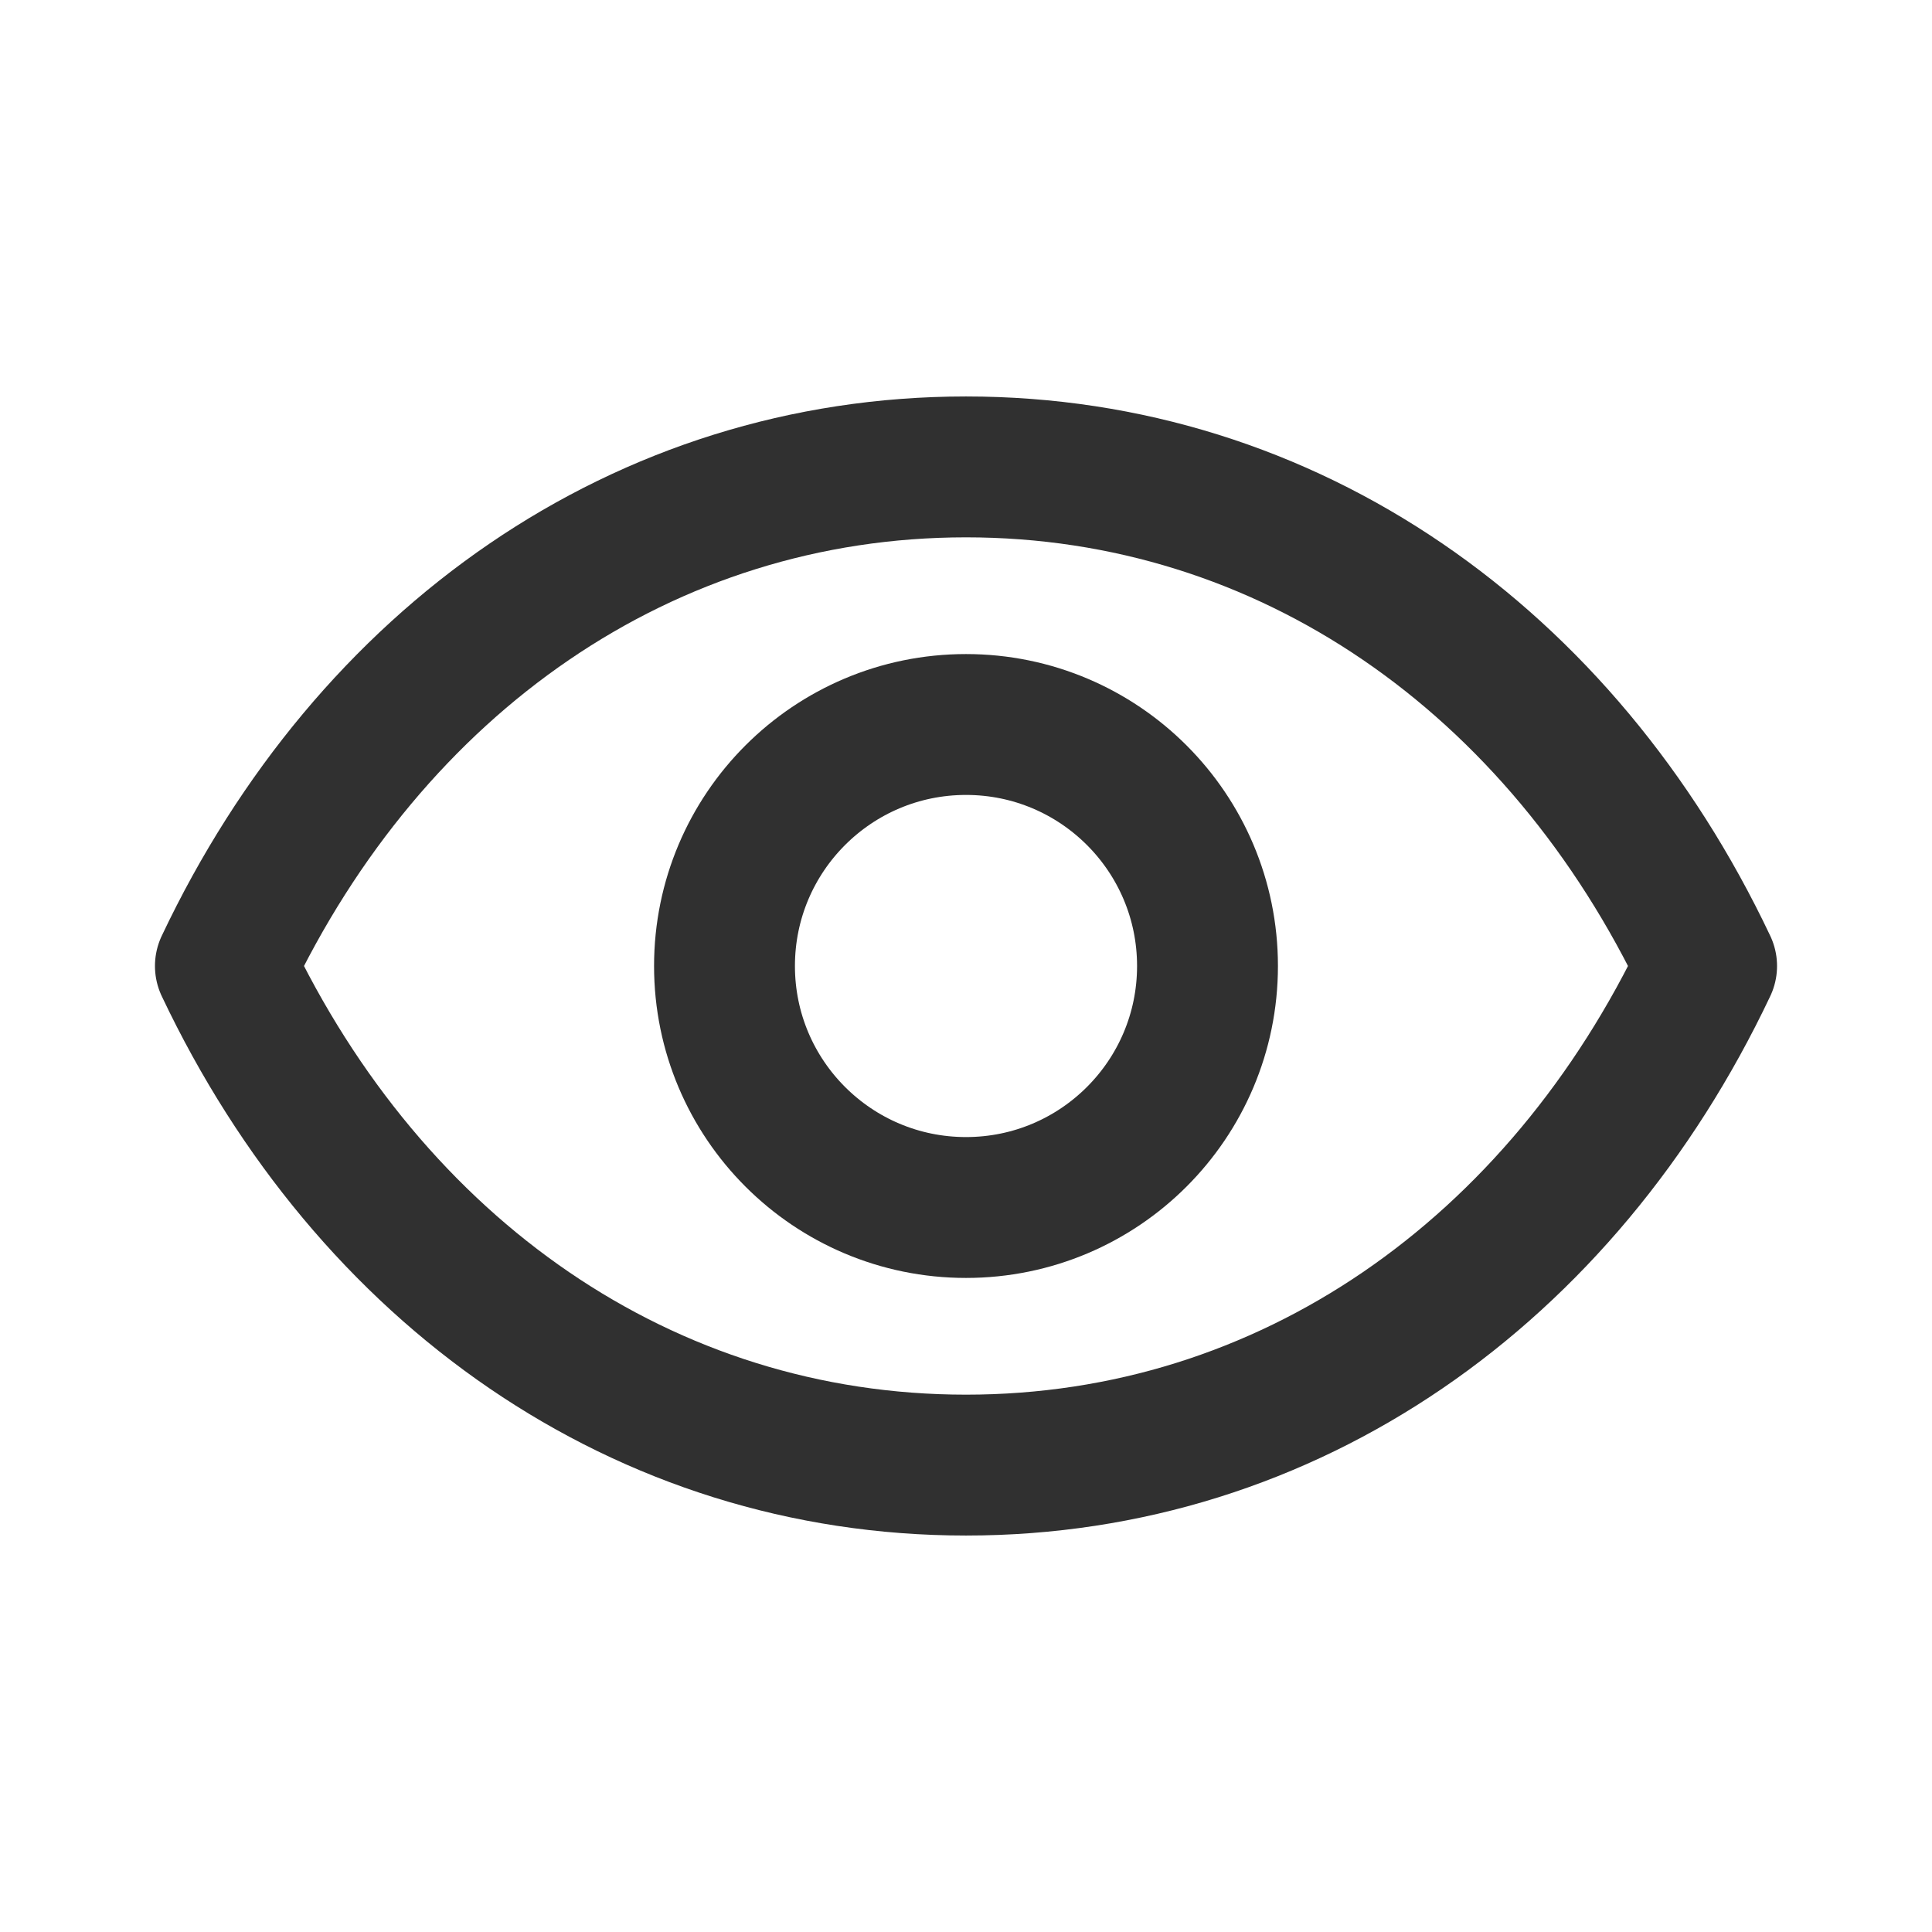
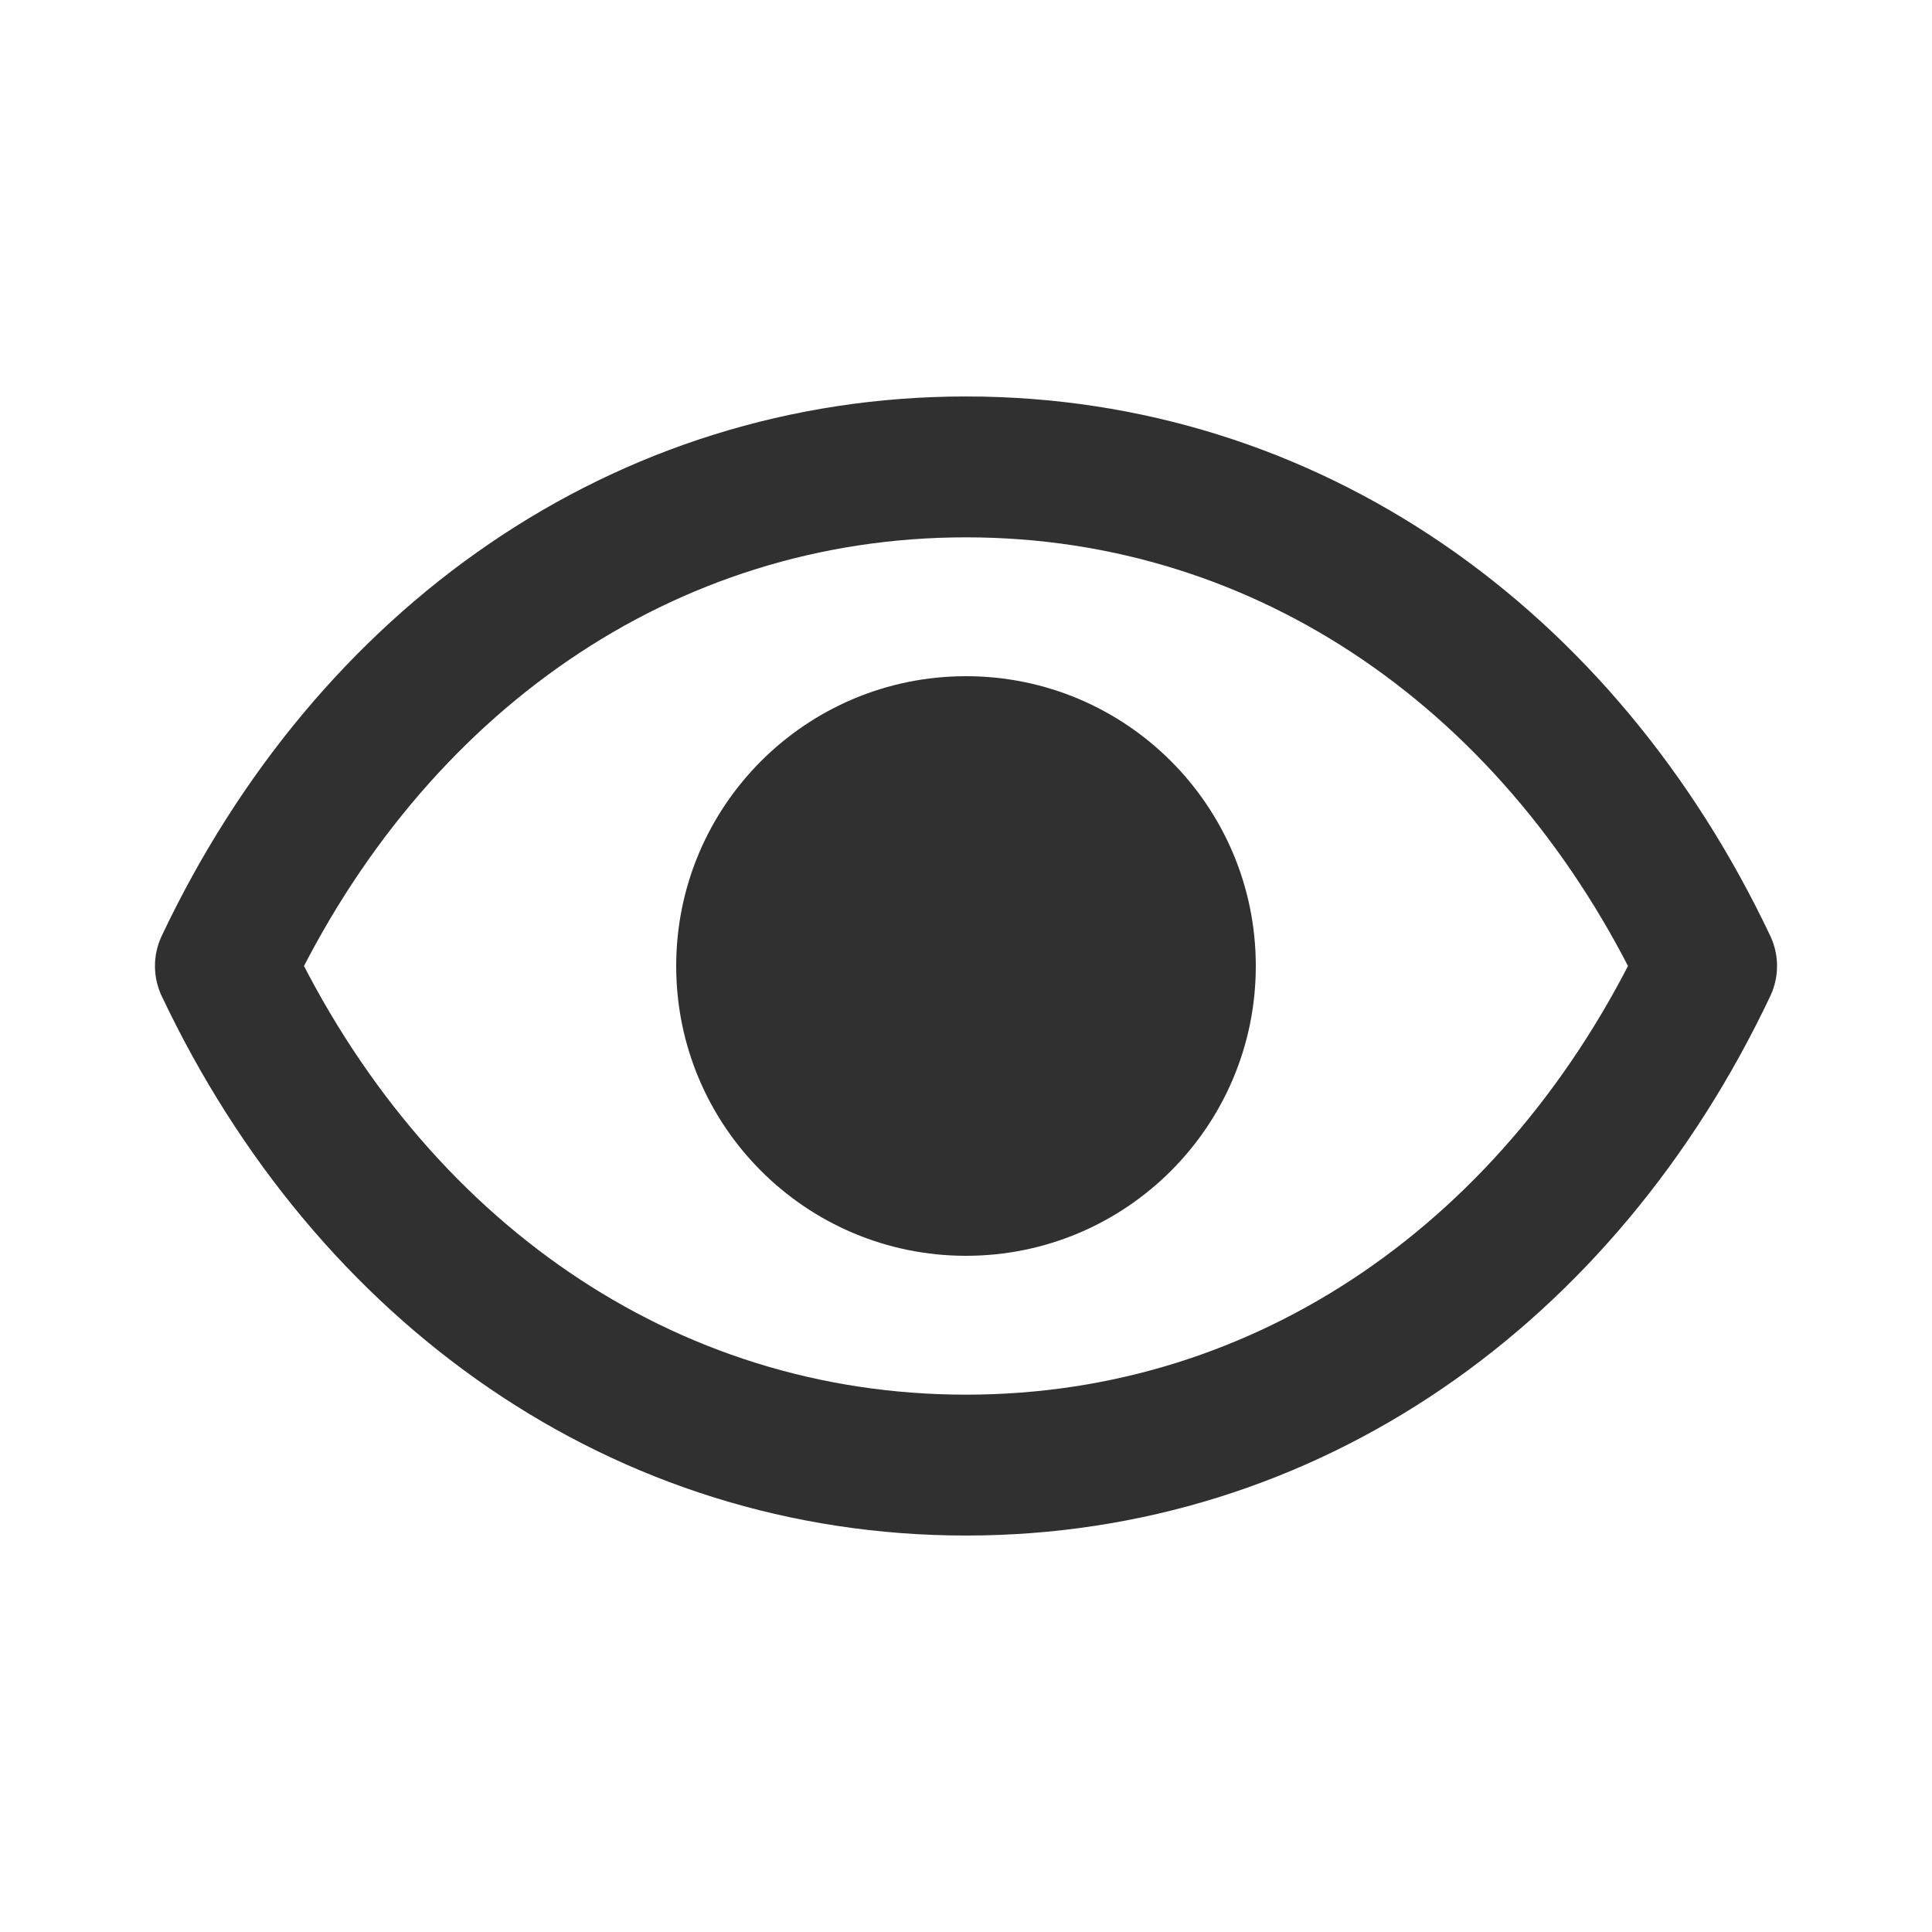
<svg xmlns="http://www.w3.org/2000/svg" width="24" height="24" viewBox="0 0 24 24">
  <g fill="none" stroke="#303030" stroke-width="1.75" stroke-linecap="round" stroke-linejoin="round">
    <path d="M2.8 12C4.6 8.2 8 5.8 12 5.8s7.4 2.4 9.2 6.2c-1.8 3.8-5.2 6.2-9.2 6.2S4.6 15.8 2.8 12Z" />
-     <circle cx="12" cy="12" r="3" />
+     <circle cx="12" cy="12" r="3.6" fill="#303030" stroke="none" />
  </g>
</svg>
